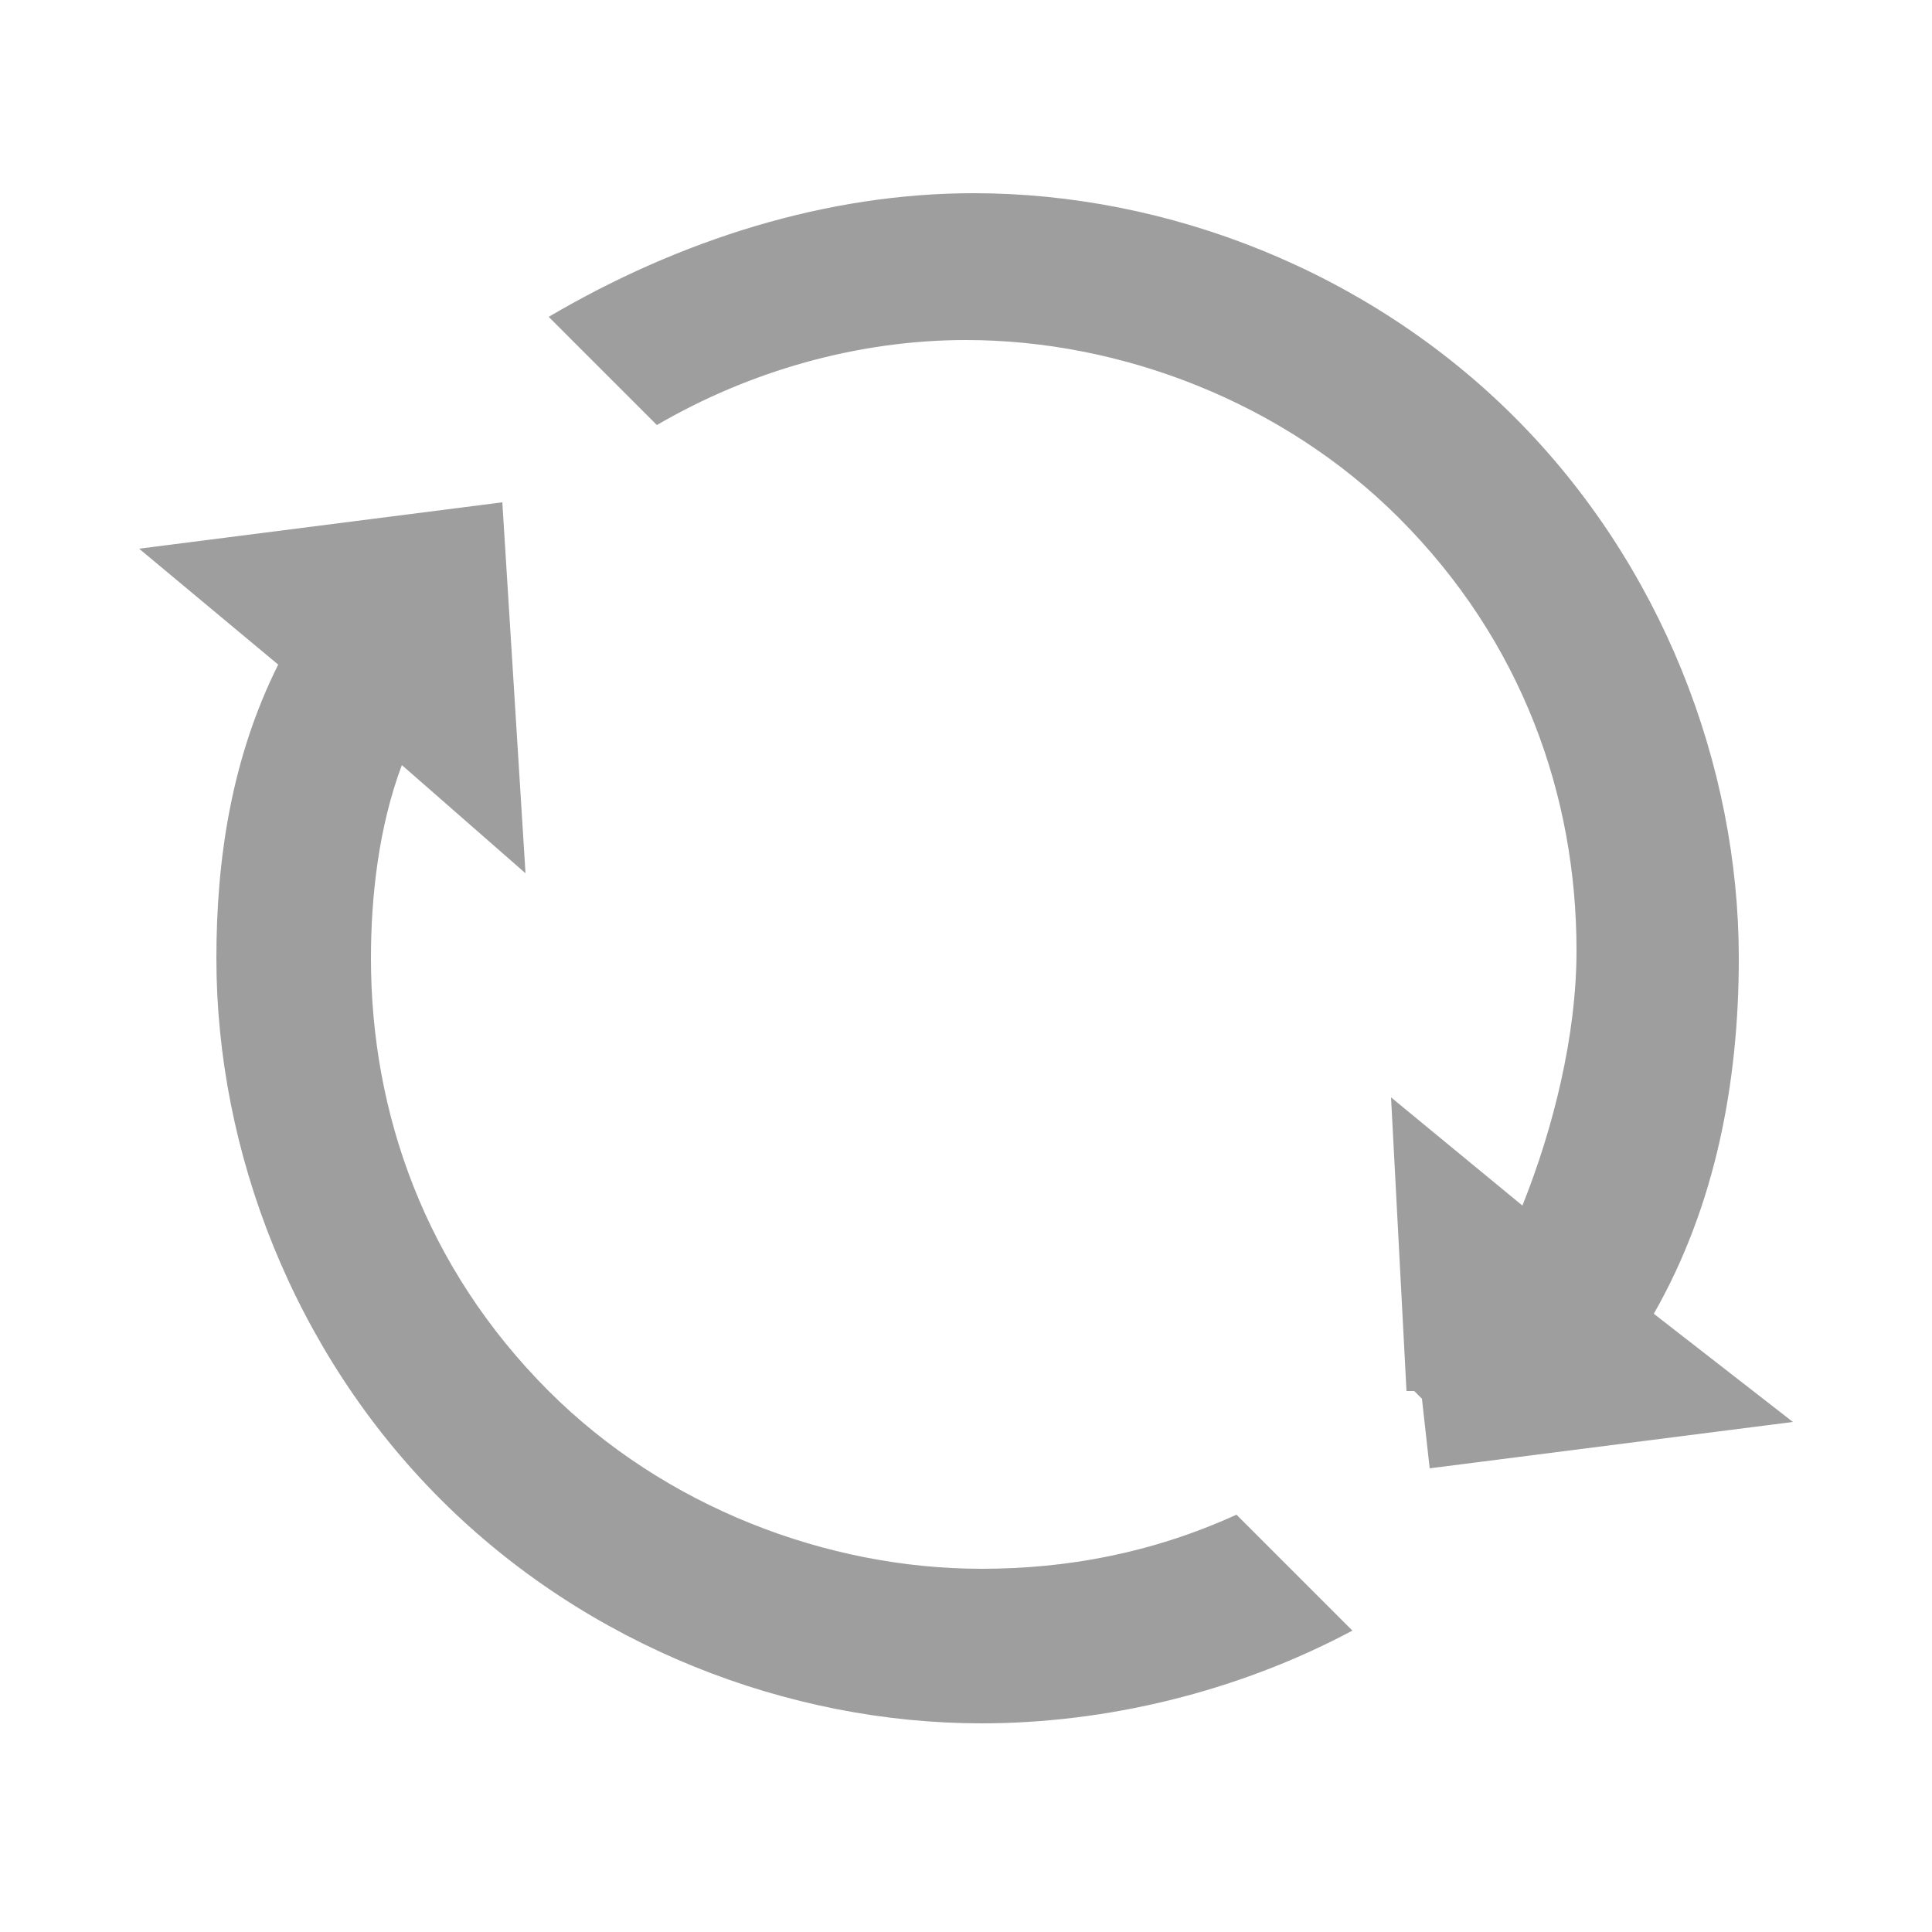
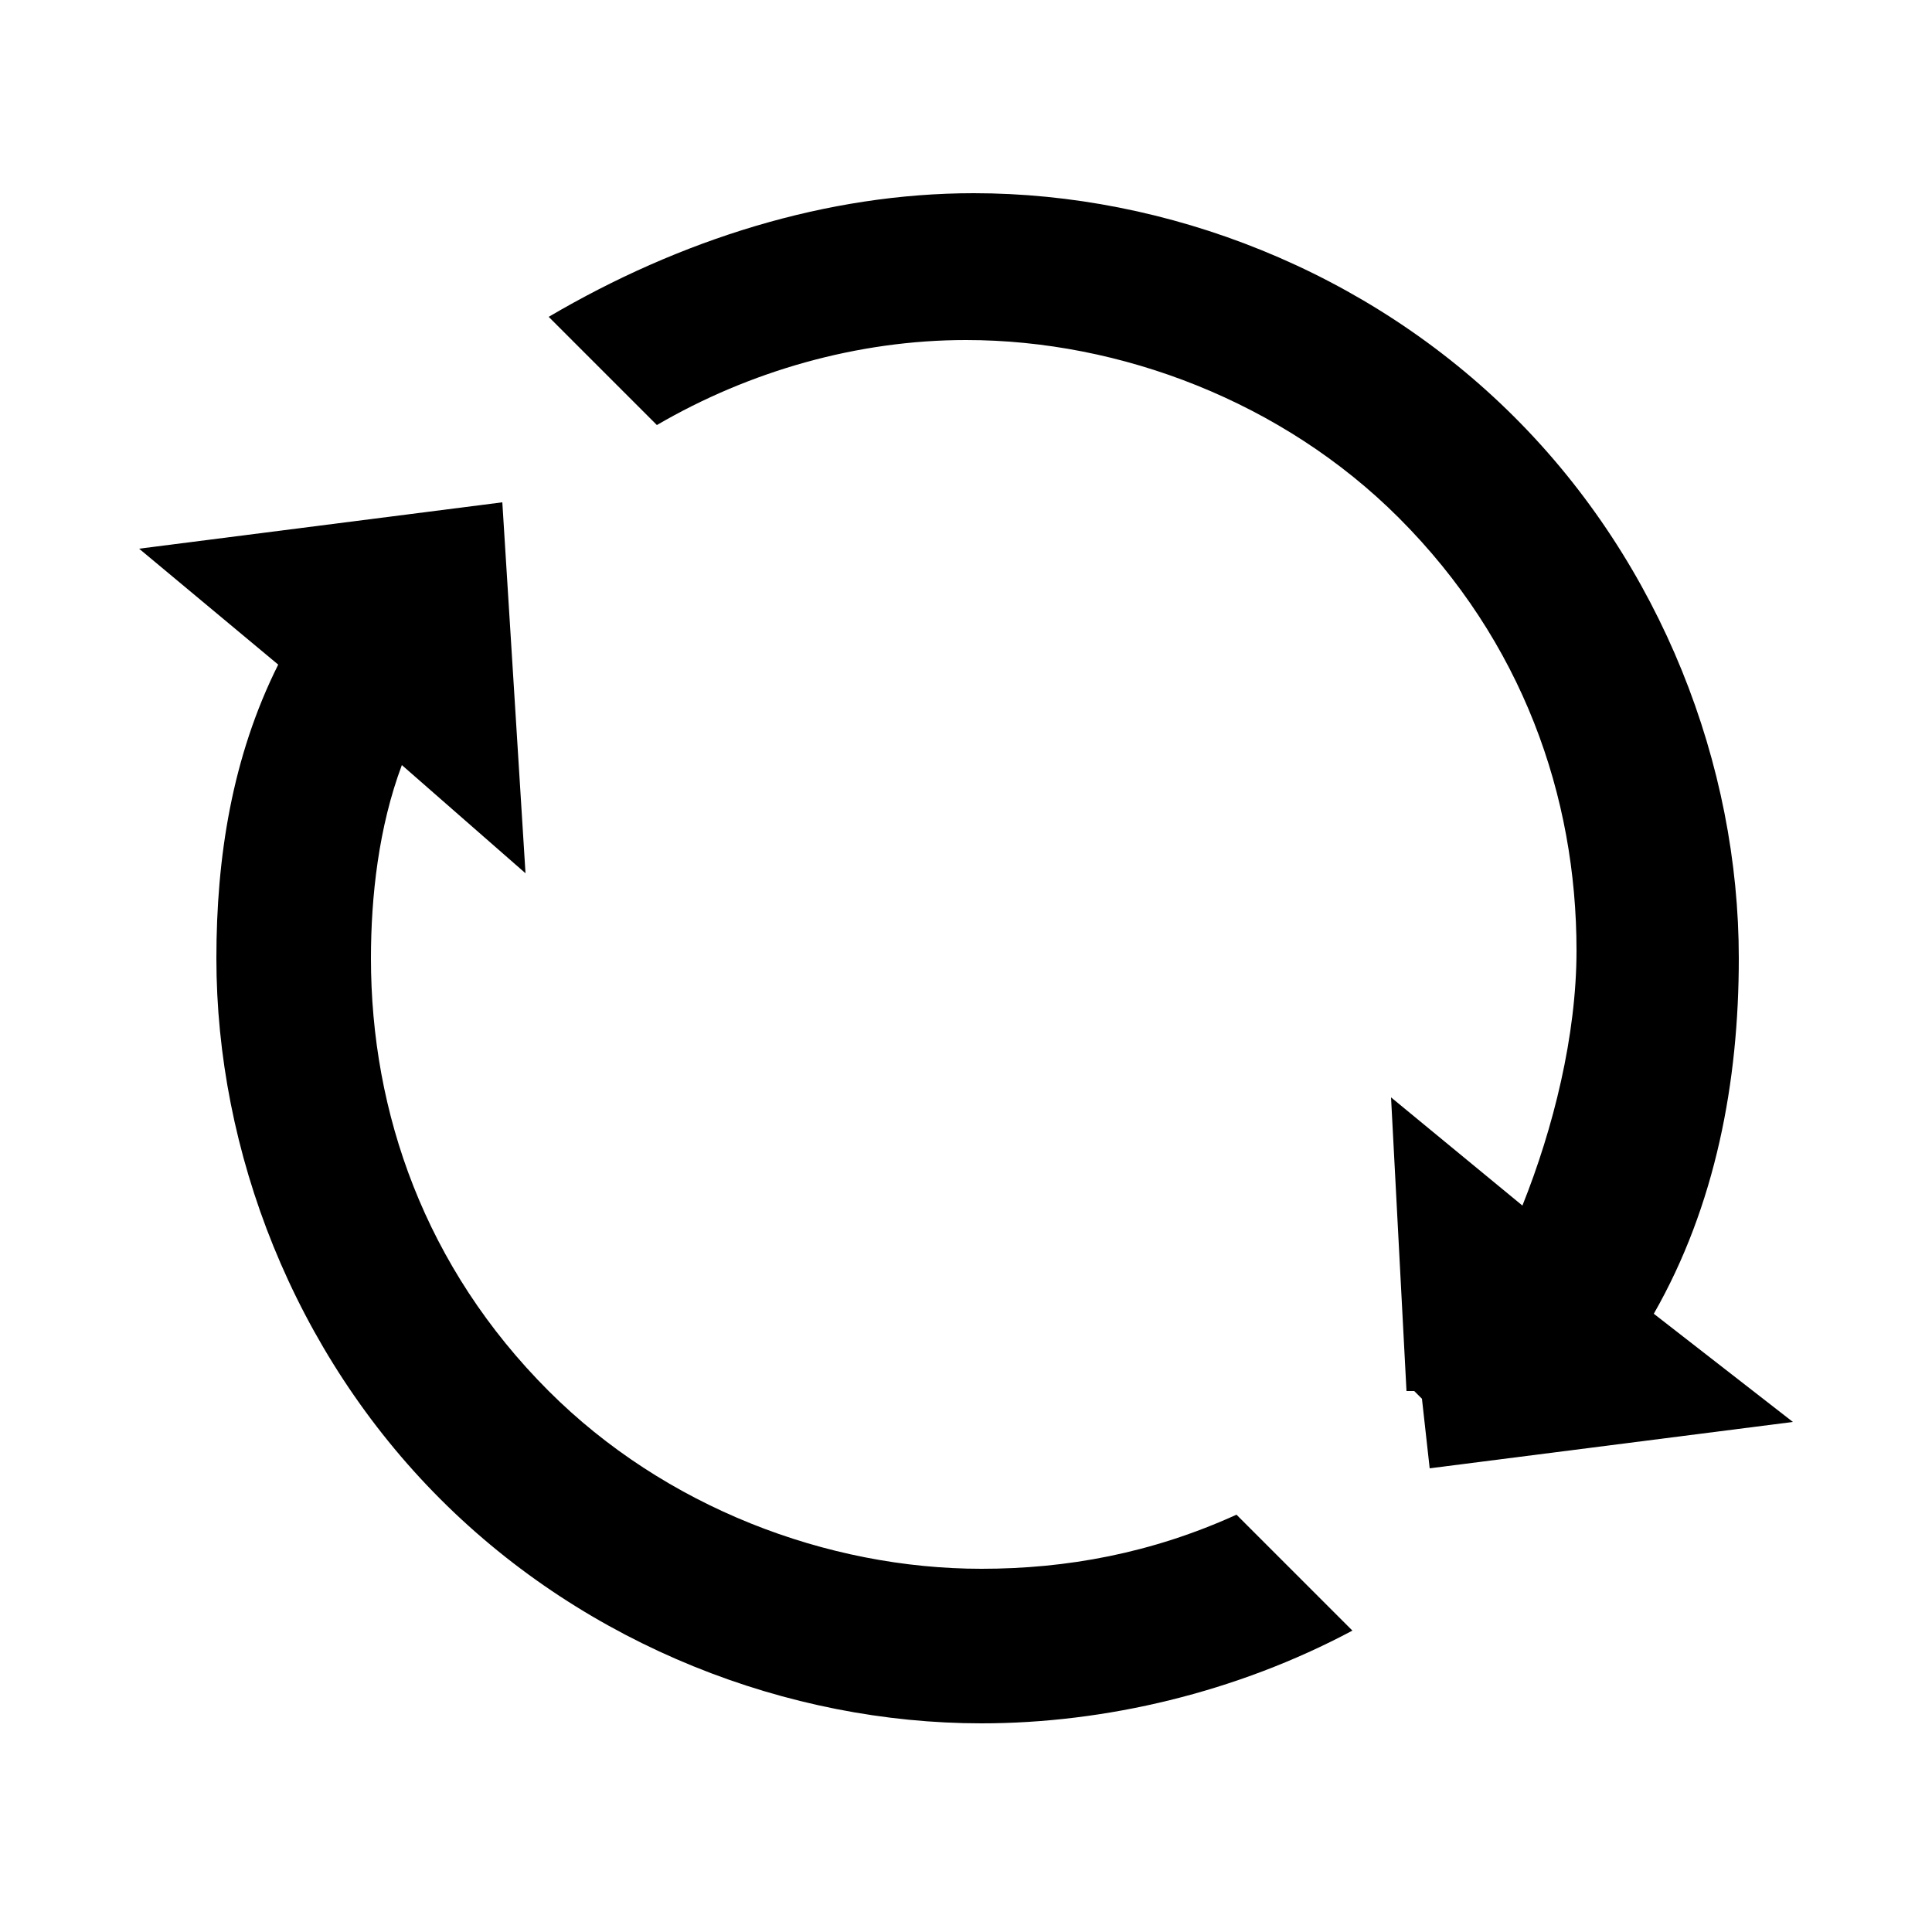
<svg xmlns="http://www.w3.org/2000/svg" version="1.1" id="Layer_1" x="0px" y="0px" viewBox="0 0 25 25" style="enable-background:new 0 0 25 25;" xml:space="preserve">
  <g>
-     <path style="fill:#9E9E9E;" d="M12.7,20.3c-2,0-4.1-0.8-5.6-2.3c-1.6-1.6-2.3-3.6-2.3-5.6c0-0.8,0.1-1.7,0.4-2.5l1.6,1.4L6.5,6.5   L1.8,7.1l1.8,1.5C3,9.8,2.8,11.1,2.8,12.4c0,2.5,1,5.1,2.9,7c1.9,1.9,4.5,2.9,7,2.9c1.6,0,3.3-0.4,4.8-1.2L16,19.6   C14.9,20.1,13.8,20.3,12.7,20.3z" />
-     <path style="fill:#9E9E9E;" d="M21.4,17c0.8-1.4,1.1-3,1.1-4.6c0-2.5-1-5.1-2.9-7c-1.9-1.9-4.5-2.9-7-2.9c-1.9,0-3.8,0.6-5.5,1.6   l1.4,1.4c1.2-0.7,2.6-1.1,4-1.1c2,0,4.1,0.8,5.6,2.3c1.6,1.6,2.3,3.6,2.3,5.6c0,1.1-0.3,2.3-0.7,3.3l-1.7-1.4l0.2,3.8L18.3,18   c0,0,0,0,0,0l0.1,0.1l0.1,0.9l4.7-0.6L21.4,17z" />
+     <path style="fill:#000000;" d="M12.7,20.3c-2,0-4.1-0.8-5.6-2.3c-1.6-1.6-2.3-3.6-2.3-5.6c0-0.8,0.1-1.7,0.4-2.5l1.6,1.4L6.5,6.5   L1.8,7.1l1.8,1.5C3,9.8,2.8,11.1,2.8,12.4c0,2.5,1,5.1,2.9,7c1.9,1.9,4.5,2.9,7,2.9c1.6,0,3.3-0.4,4.8-1.2L16,19.6   C14.9,20.1,13.8,20.3,12.7,20.3z" />
+     <path style="fill:#000000;" d="M21.4,17c0.8-1.4,1.1-3,1.1-4.6c0-2.5-1-5.1-2.9-7c-1.9-1.9-4.5-2.9-7-2.9c-1.9,0-3.8,0.6-5.5,1.6   l1.4,1.4c1.2-0.7,2.6-1.1,4-1.1c2,0,4.1,0.8,5.6,2.3c1.6,1.6,2.3,3.6,2.3,5.6c0,1.1-0.3,2.3-0.7,3.3l-1.7-1.4l0.2,3.8L18.3,18   c0,0,0,0,0,0l0.1,0.1l0.1,0.9l4.7-0.6L21.4,17z" />
  </g>
</svg>
